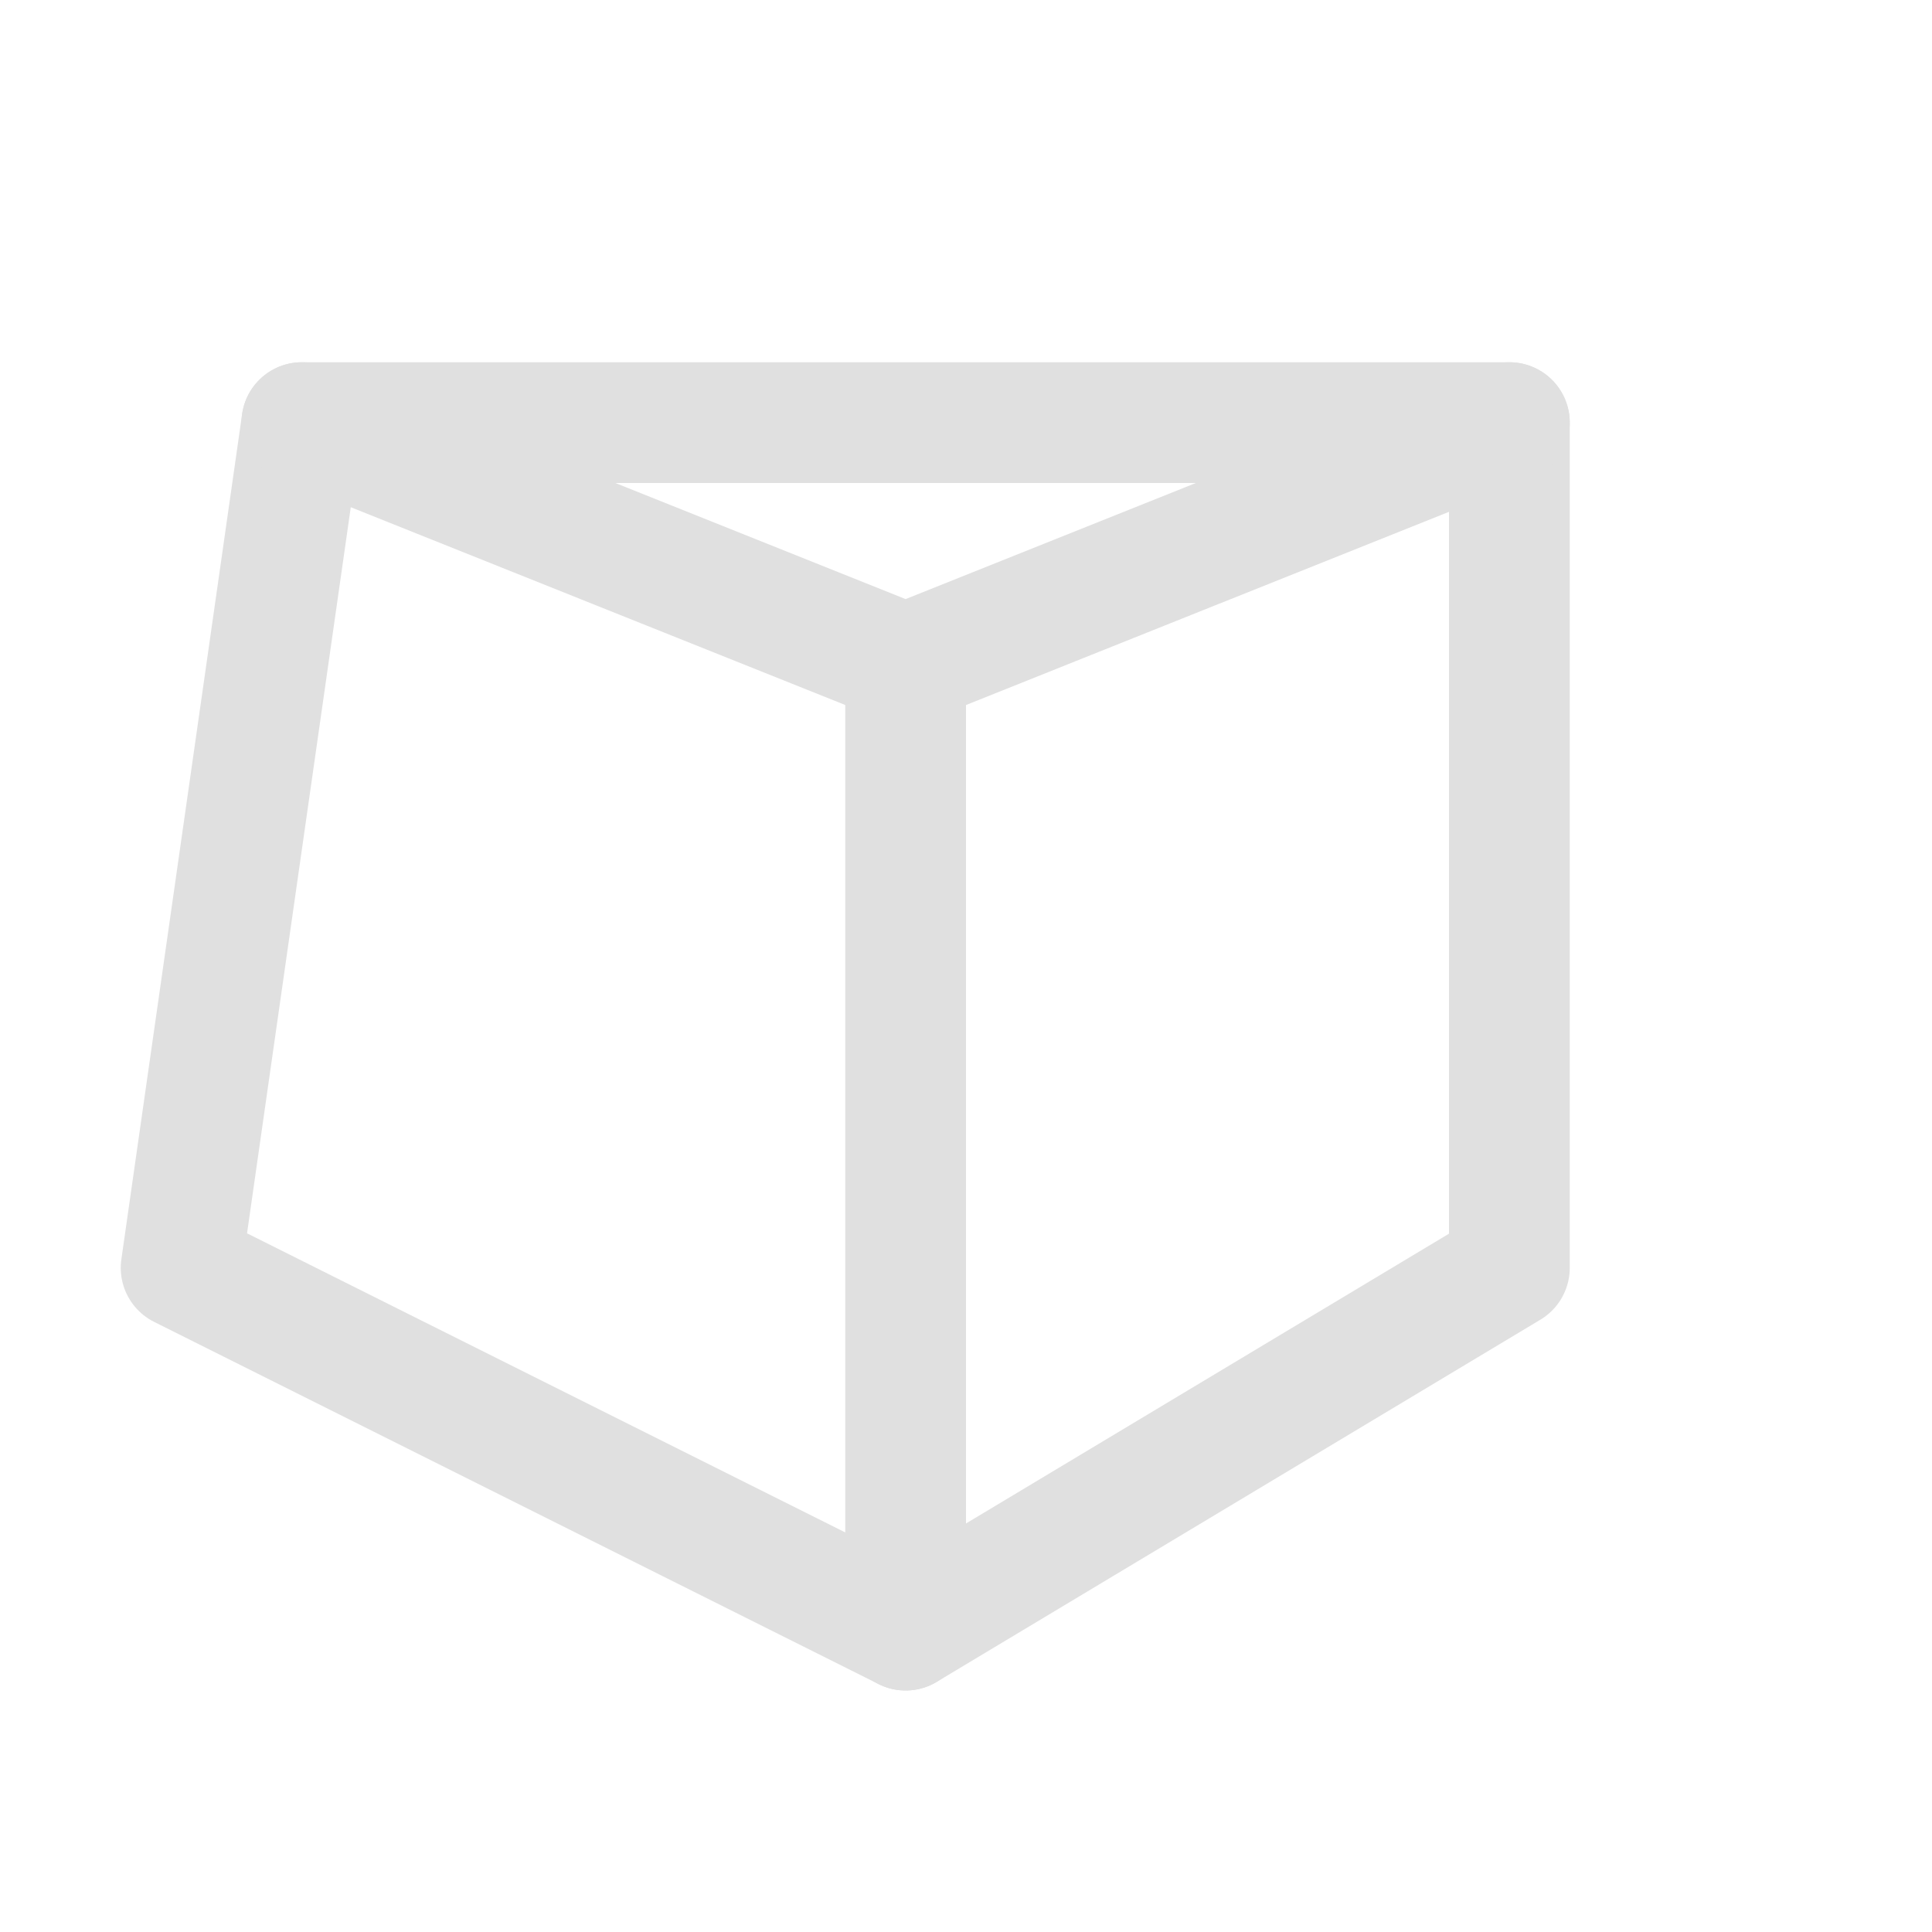
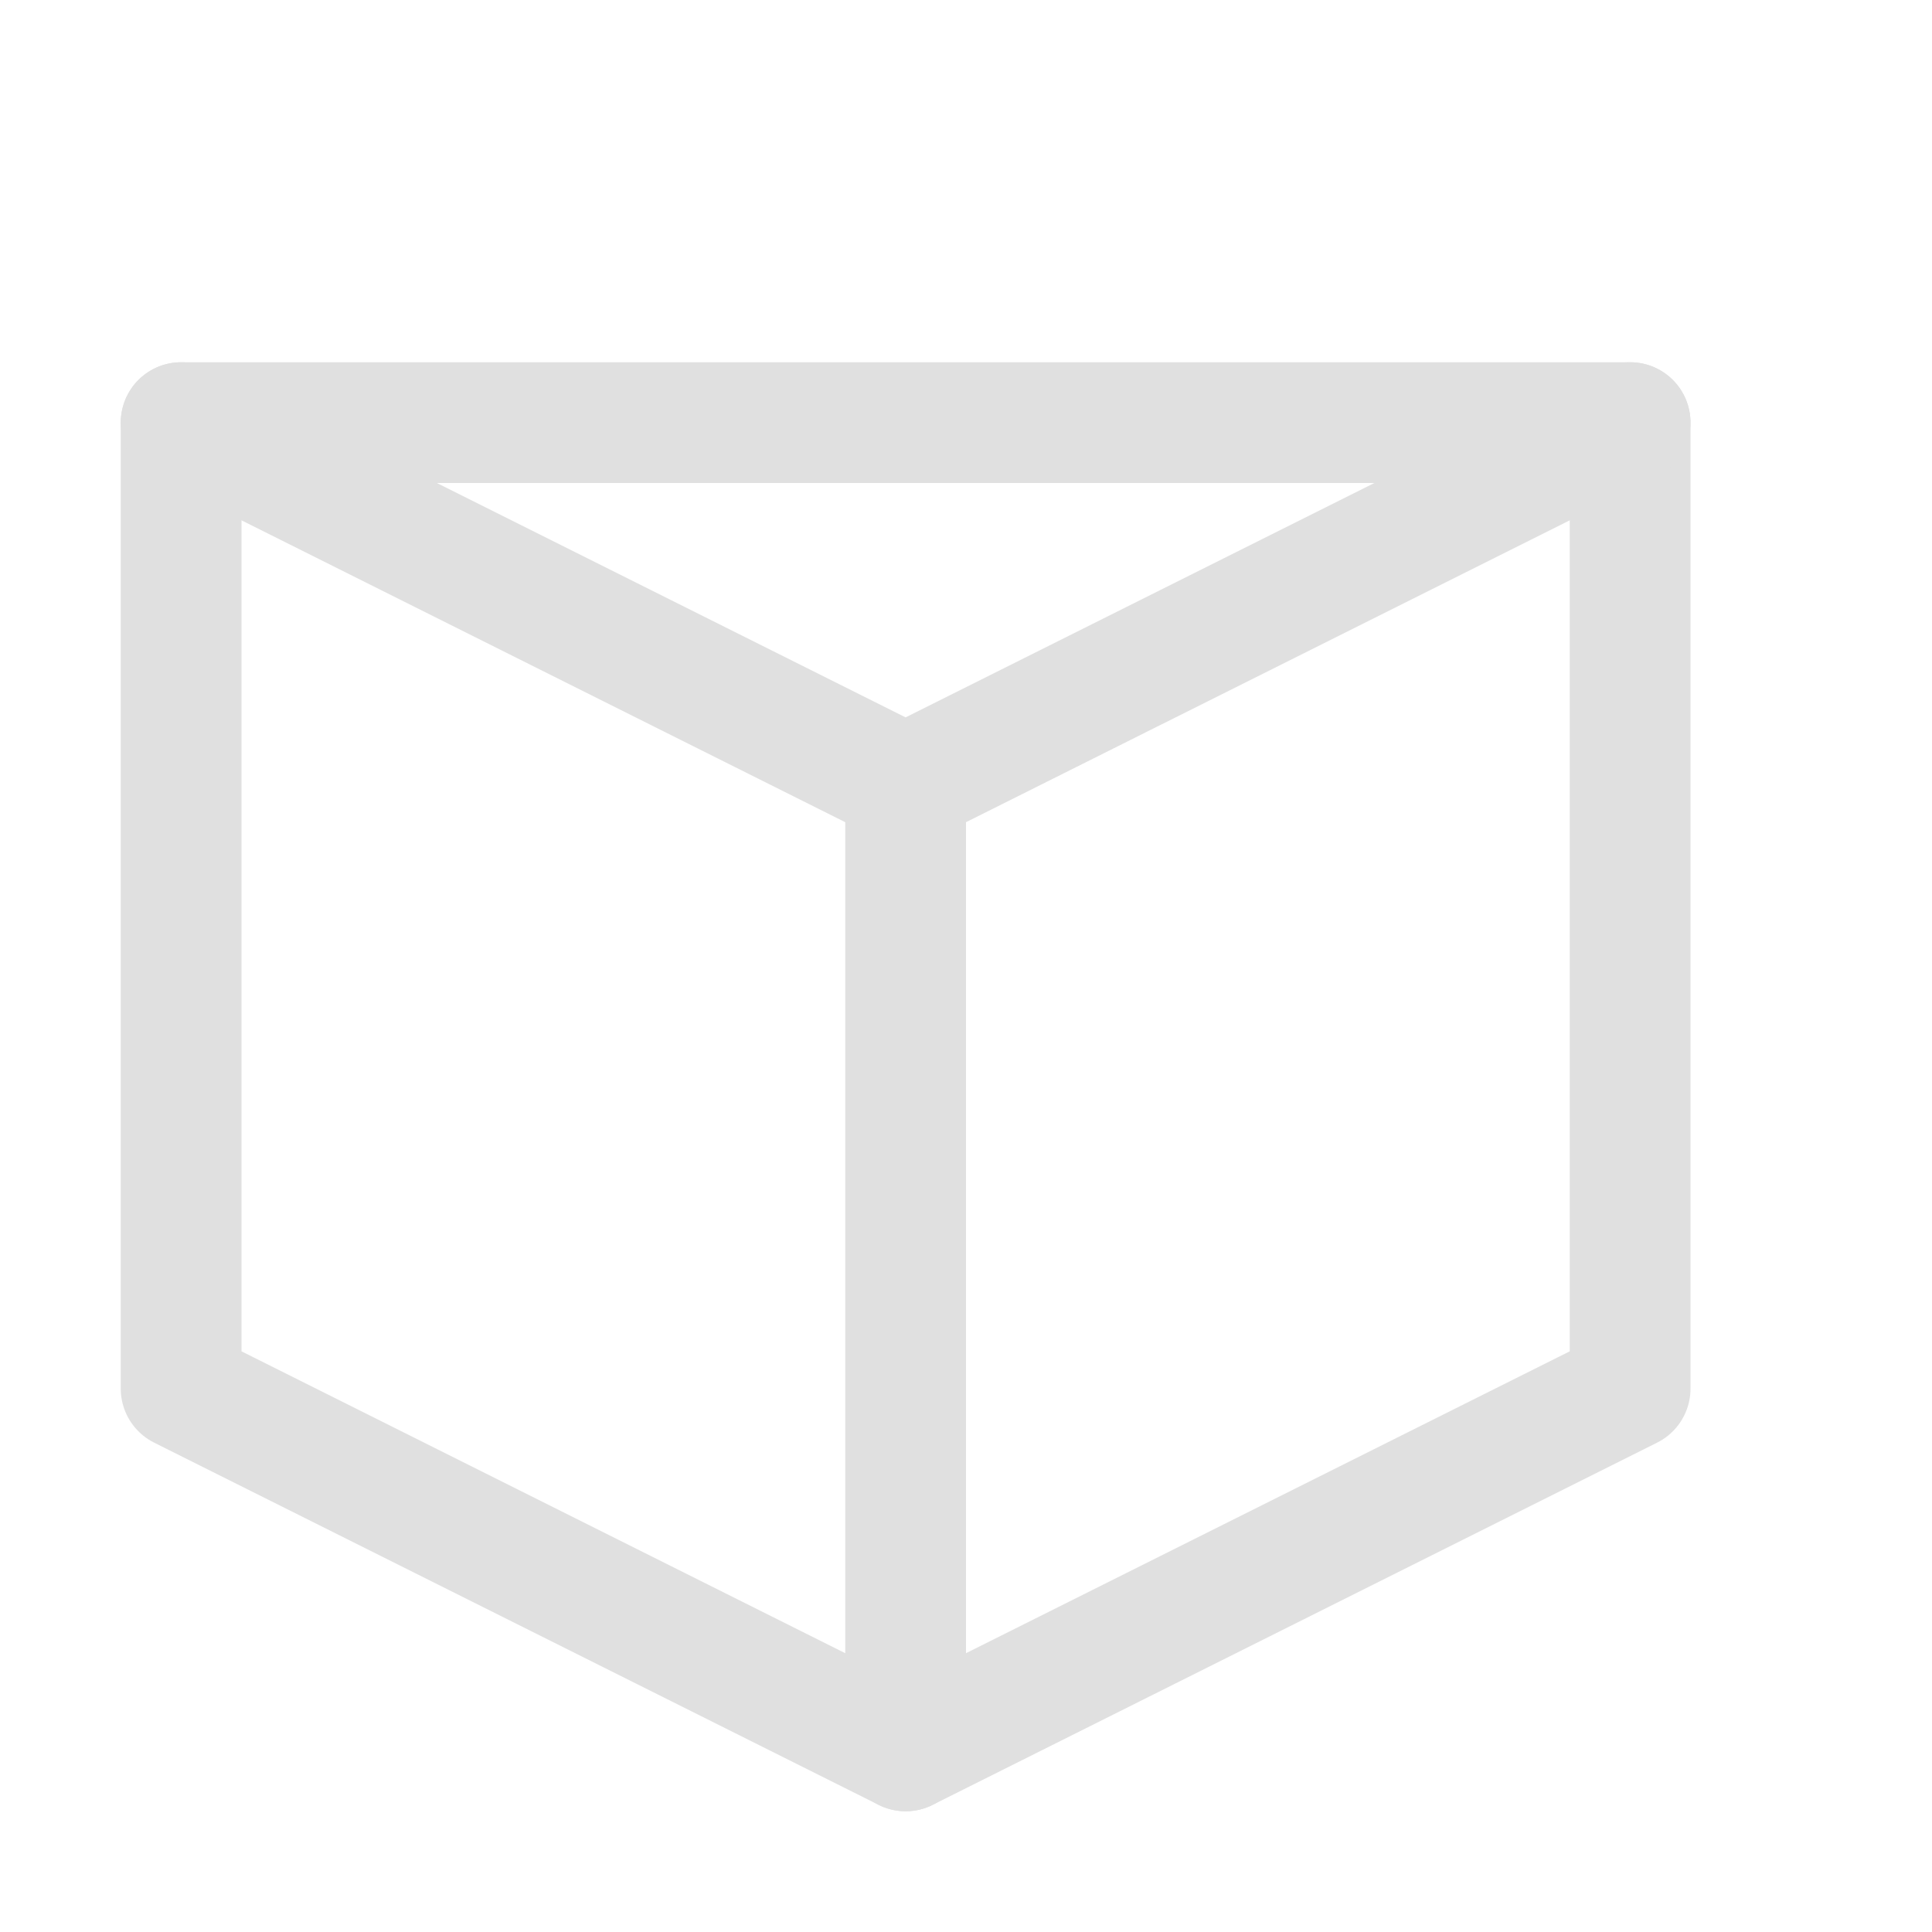
<svg xmlns="http://www.w3.org/2000/svg" width="16" height="16" viewBox="0 0 16 16">
-   <path fill="none" stroke="#e0e0e0" stroke-width="1" stroke-linecap="round" stroke-linejoin="round" d="M2.5 3.5L12.5 3.5L12.5 10.5L7.5 13.5L1.5 10.5Z" />
-   <path fill="none" stroke="#e0e0e0" stroke-width="1" stroke-linecap="round" stroke-linejoin="round" d="M2.5 3.5L7.5 5.5L12.5 3.5M7.5 5.5L7.5 13.5" />
+   <path fill="none" stroke="#e0e0e0" stroke-width="1" stroke-linecap="round" stroke-linejoin="round" d="M1.5 3.5L13.5 3.5L13.5 11.5L7.5 14.5L1.5 11.5Z" />
+   <path fill="none" stroke="#e0e0e0" stroke-width="1" stroke-linecap="round" stroke-linejoin="round" d="M1.5 3.5L7.5 6.5L13.5 3.5M7.5 6.5L7.5 14.5" />
</svg>
